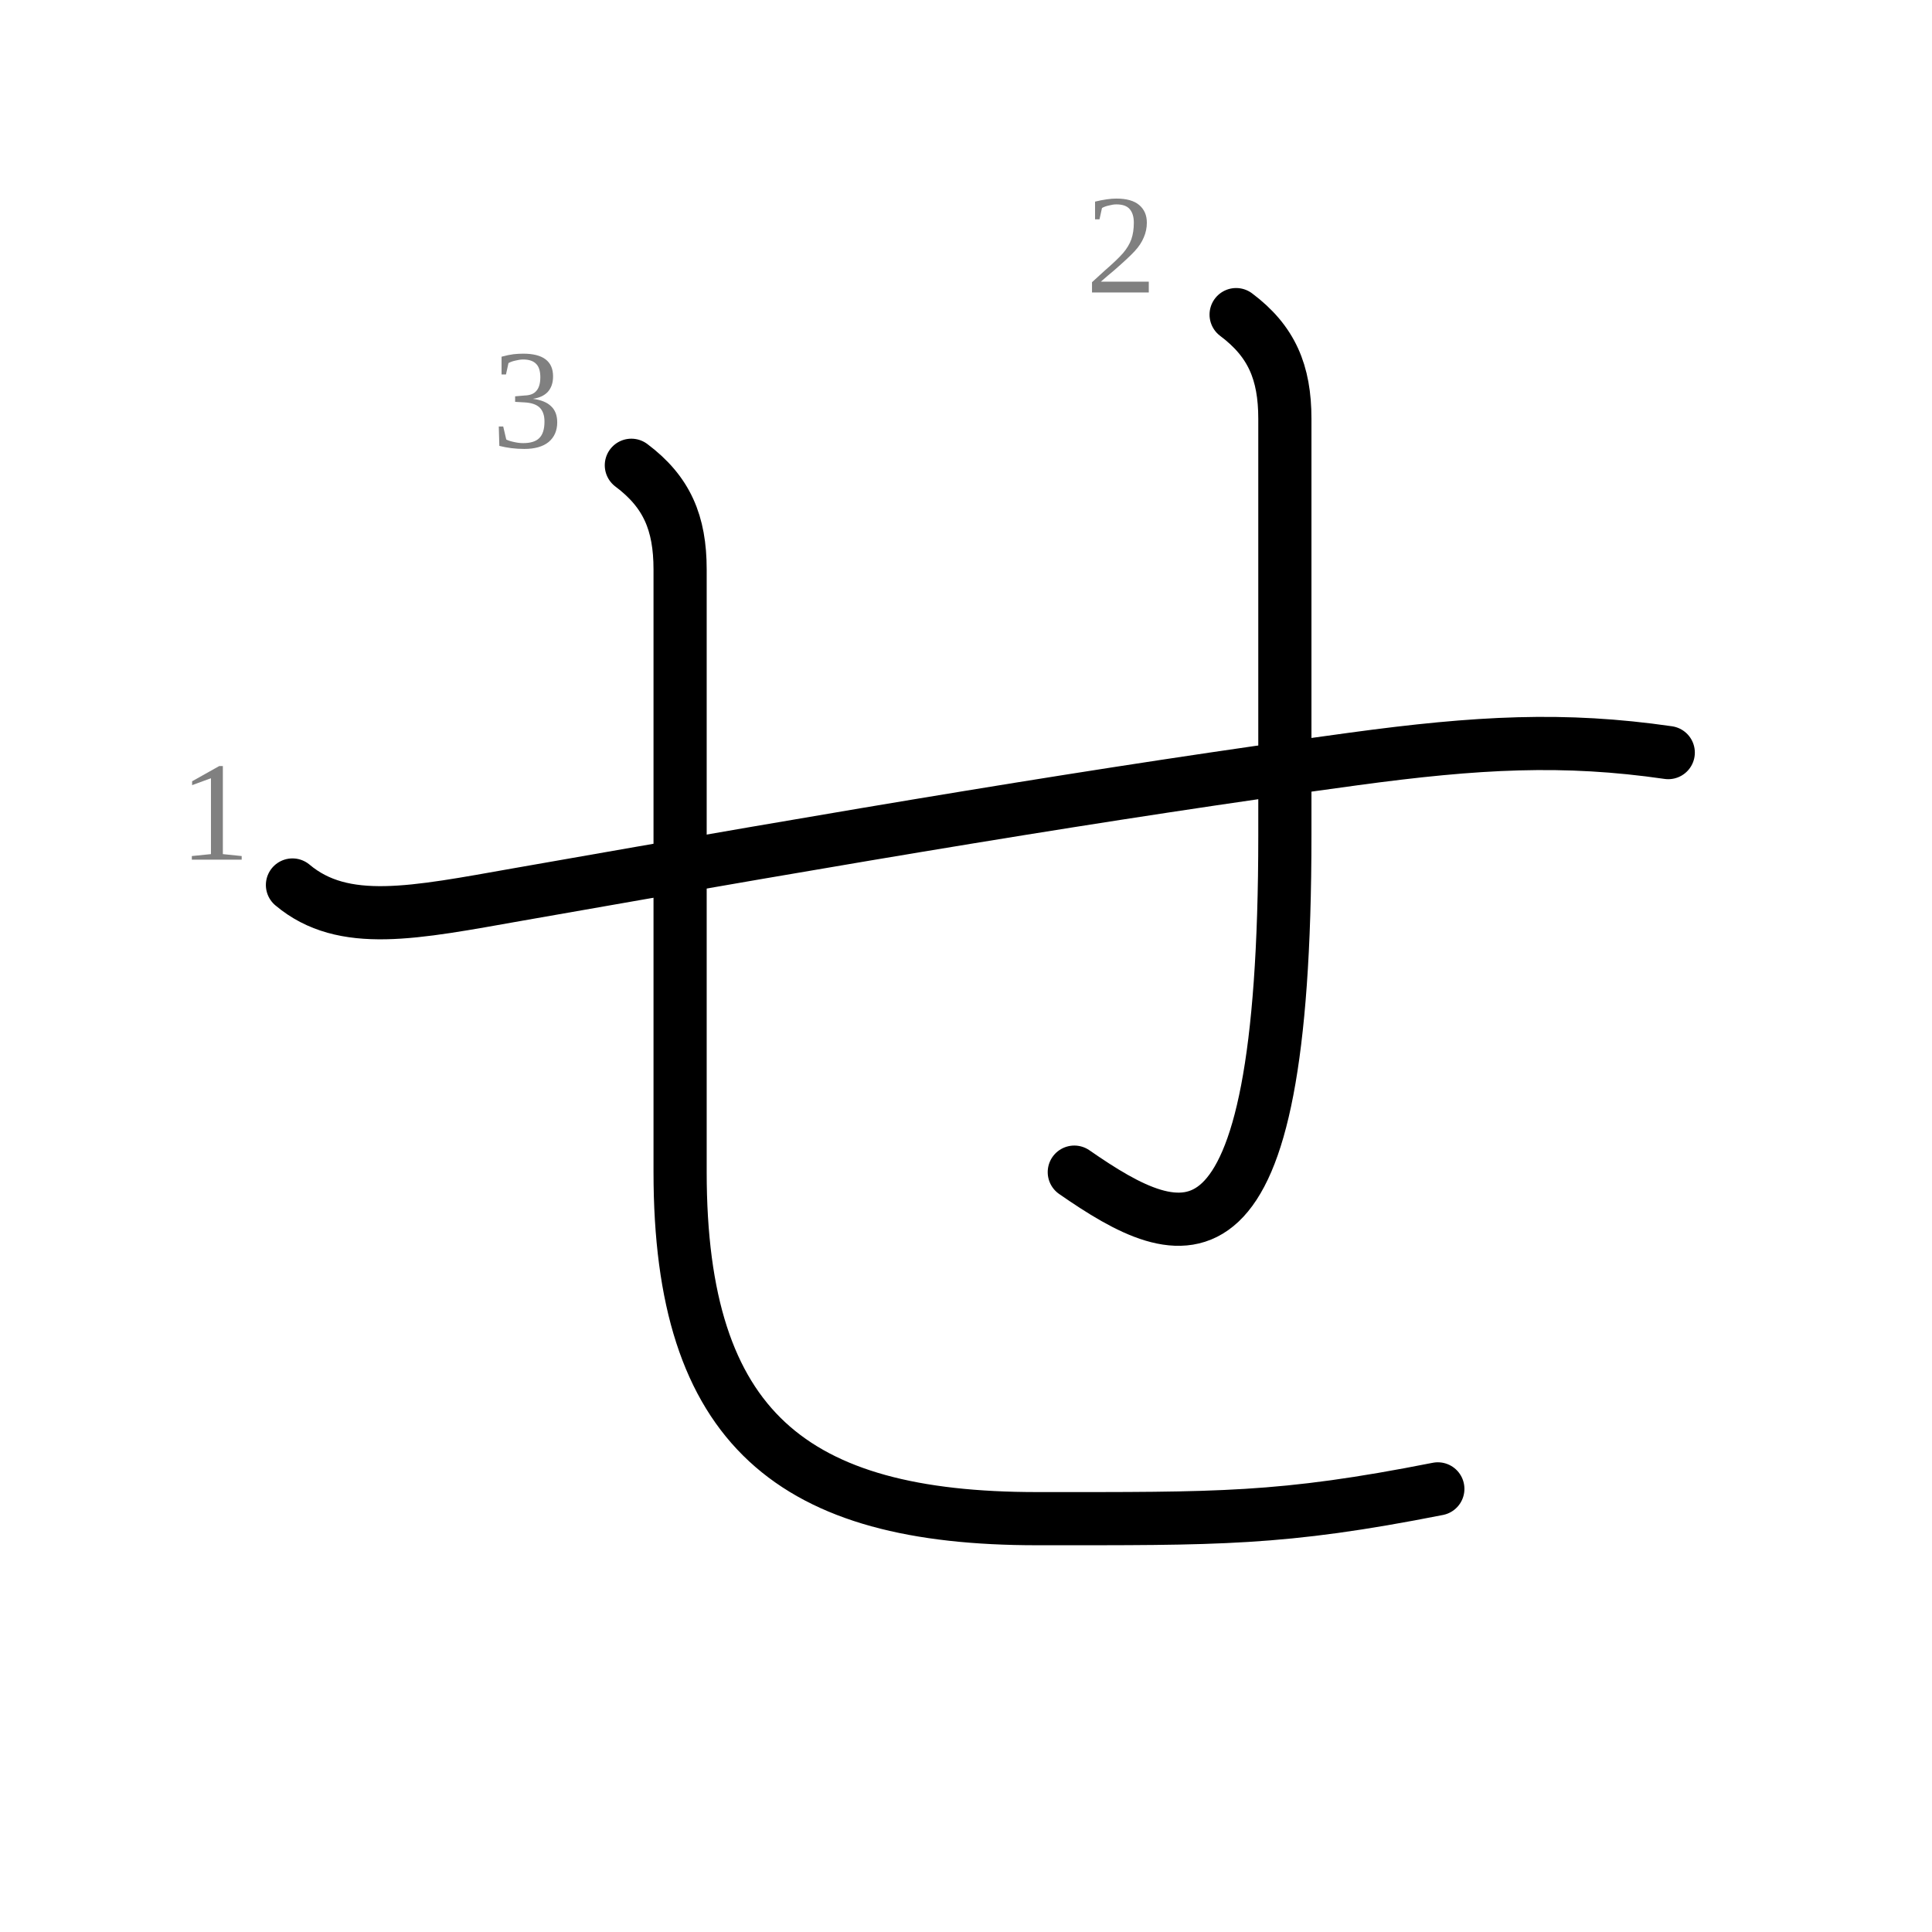
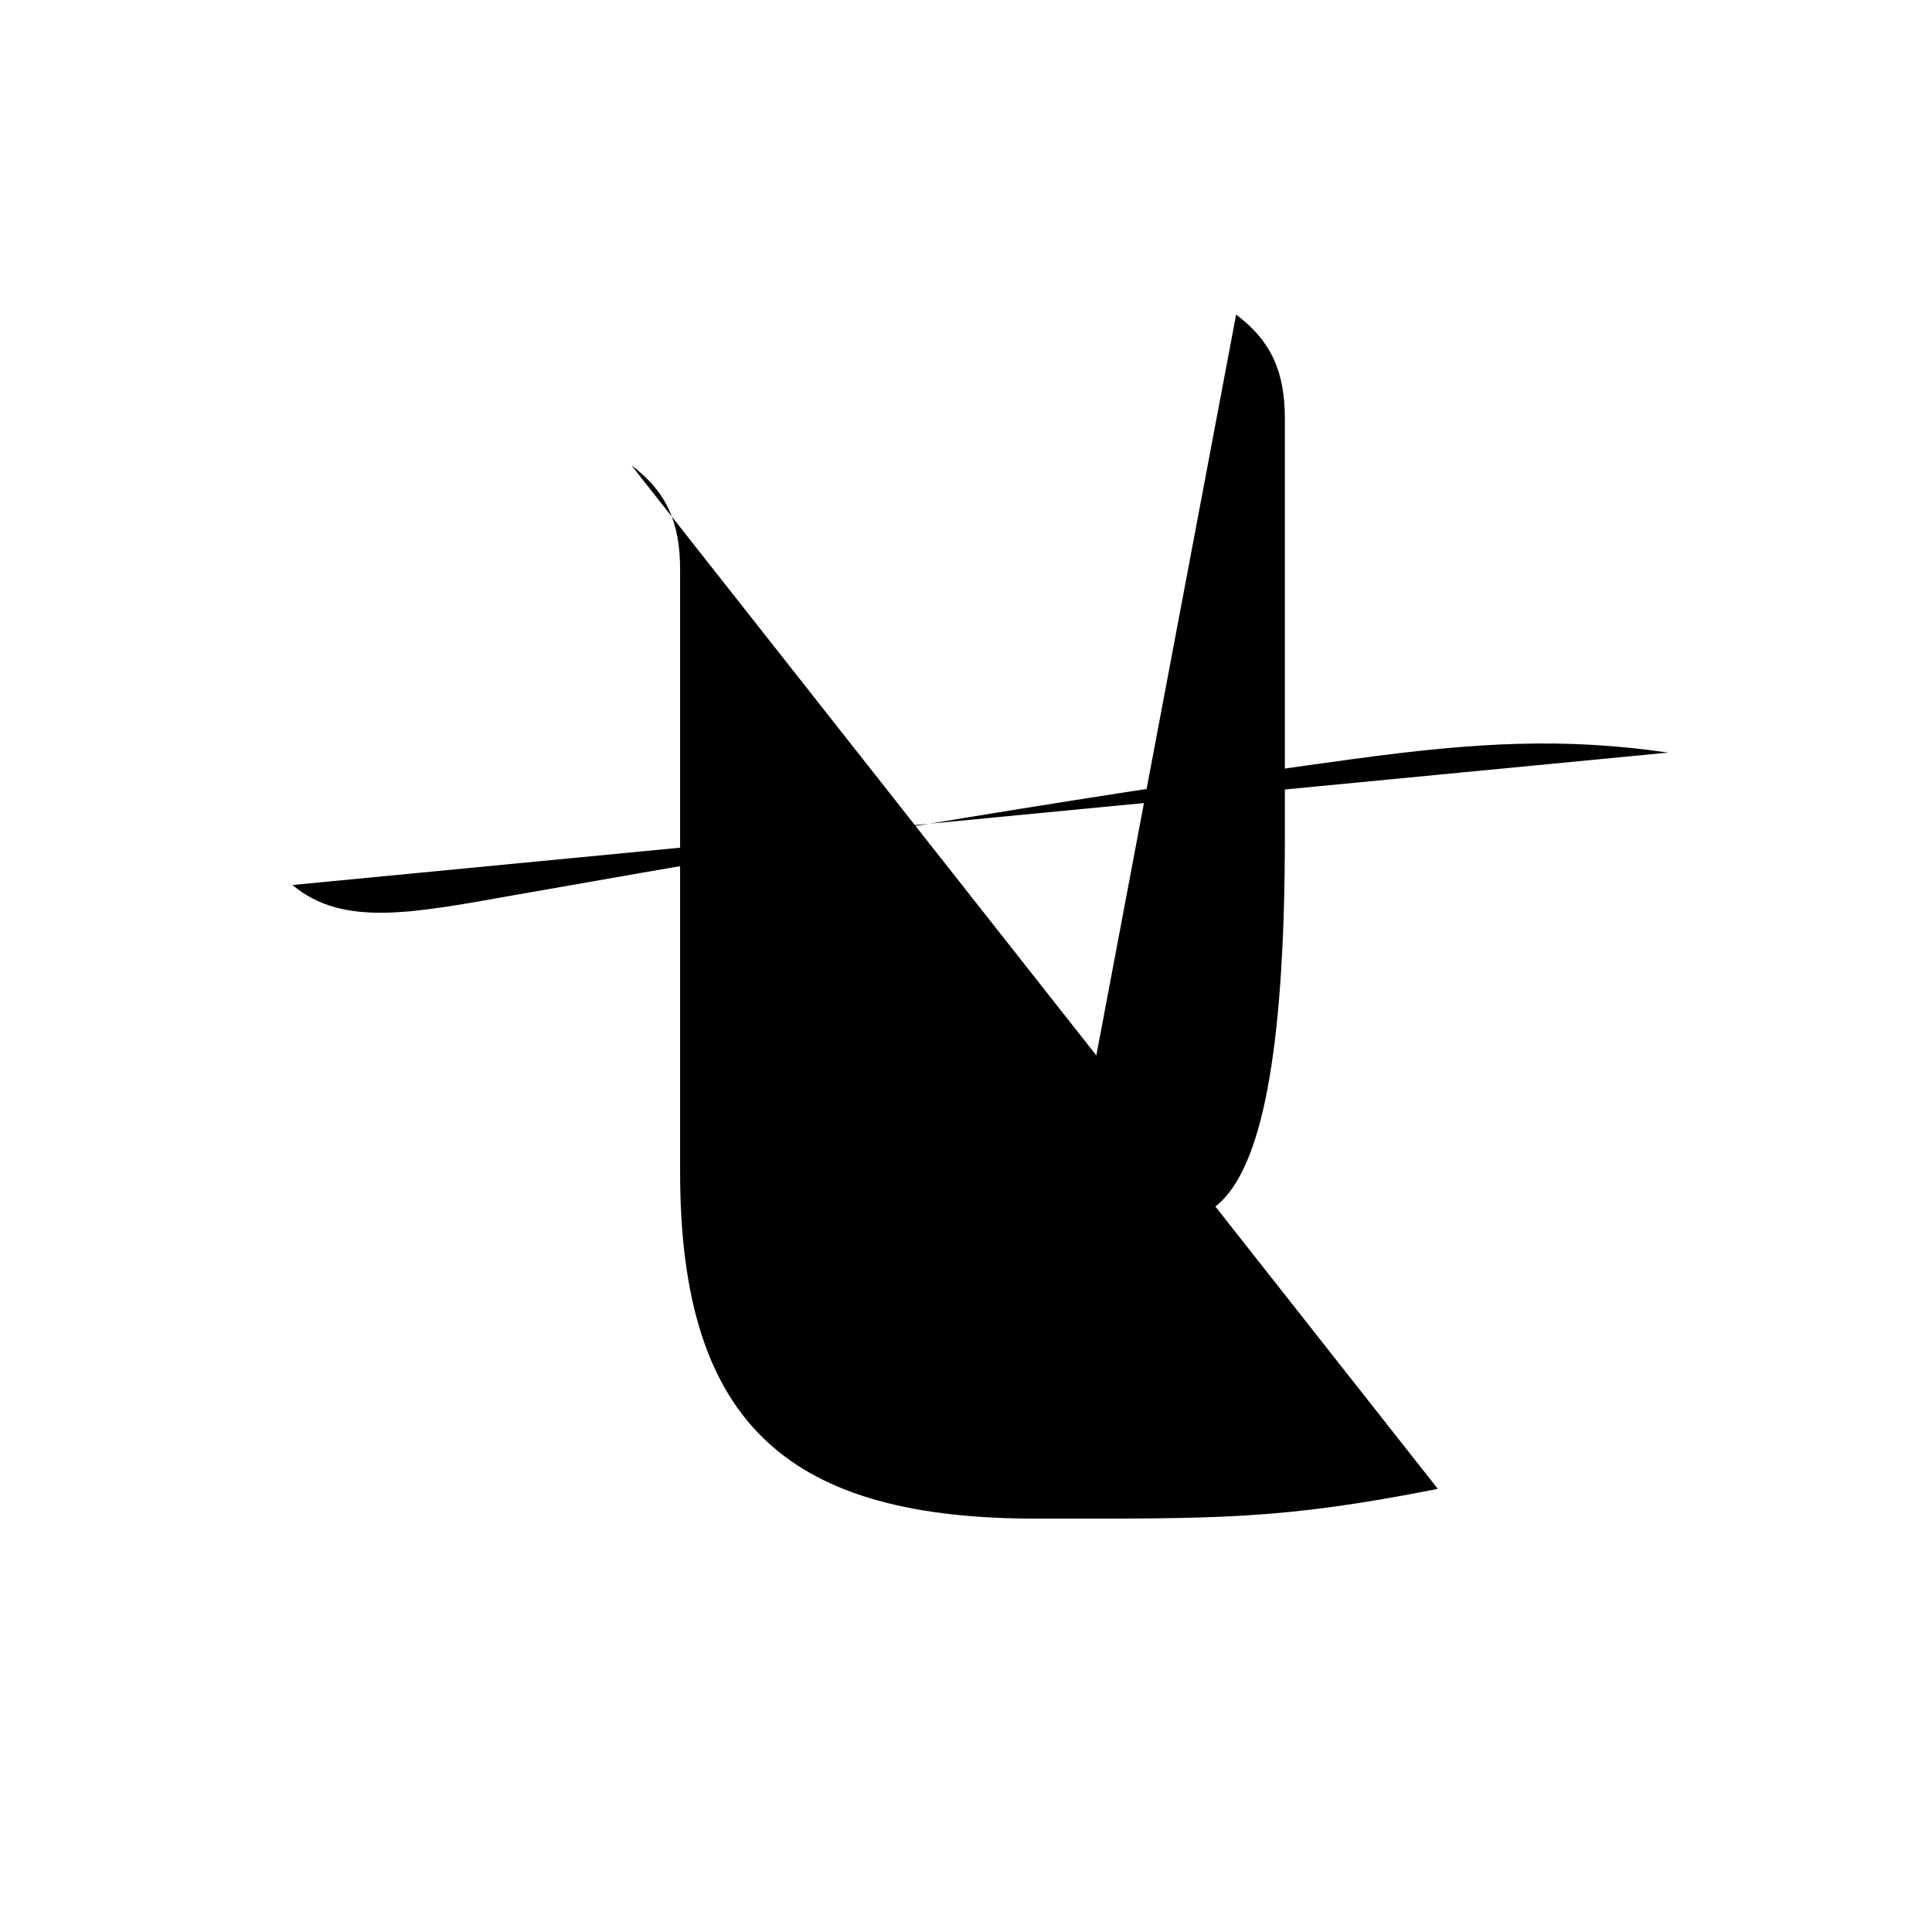
- <svg xmlns="http://www.w3.org/2000/svg" xmlns:ns1="http://kanjivg.tagaini.net" width="109" height="109" viewBox="0 0 109 109">
-   <g id="kvg:StrokePaths_0305b" style="fill:none;stroke:#000000;stroke-width:3;stroke-linecap:round;stroke-linejoin:round;">
-     <g id="kvg:0305b" ns1:element="せ">
-       <path id="kvg:0305b-s1" d="M16.5,49.93c2.88,2.42,6.86,1.57,12.75,0.53c19-3.34,33-5.72,47.12-7.64c6.99-0.95,11.88-1.21,17.75-0.36" />
-       <path id="kvg:0305b-s2" d="M69.74,17.75c2,1.5,2.75,3.25,2.75,5.88c0,10.38,0,17.88,0,23.5c0,25.62-5.75,23.25-11.88,19" />
-       <path id="kvg:0305b-s3" d="M35.62,26.25c2,1.5,2.75,3.25,2.75,5.88c0,10.38,0,28.38,0,34c0,14.5,6.38,19.55,20.14,19.55c10.24,0,13.74,0.07,22.61-1.68" />
+ <svg xmlns="http://www.w3.org/2000/svg" xmlns:ns1="http://kanjivg.tagaini.net" viewBox="0 0 109 109">
+   <g id="kvg:StrokePaths_0305b">
+     <g ns1:element="せ">
+       <path d="M16.5,49.93c2.88,2.42,6.86,1.57,12.75,0.53c19-3.34,33-5.72,47.12-7.64c6.99-0.95,11.88-1.21,17.75-0.36" />
+       <path d="M69.74,17.75c2,1.5,2.75,3.25,2.75,5.88c0,10.38,0,17.88,0,23.5c0,25.62-5.75,23.25-11.88,19" />
+       <path d="M35.62,26.25c2,1.5,2.75,3.25,2.75,5.88c0,10.38,0,28.38,0,34c0,14.5,6.38,19.55,20.14,19.55c10.24,0,13.74,0.07,22.61-1.68" />
    </g>
  </g>
-   <g id="kvg:StrokeNumbers_0305b" style="font-size:8;fill:#808080">
-     <text transform="matrix(1 0 0 1 10.12 48.5)">1</text>
-     <text transform="matrix(1 0 0 1 61.25 16.5)">2</text>
-     <text transform="matrix(1 0 0 1 27.75 25.25)">3</text>
-   </g>
</svg>
